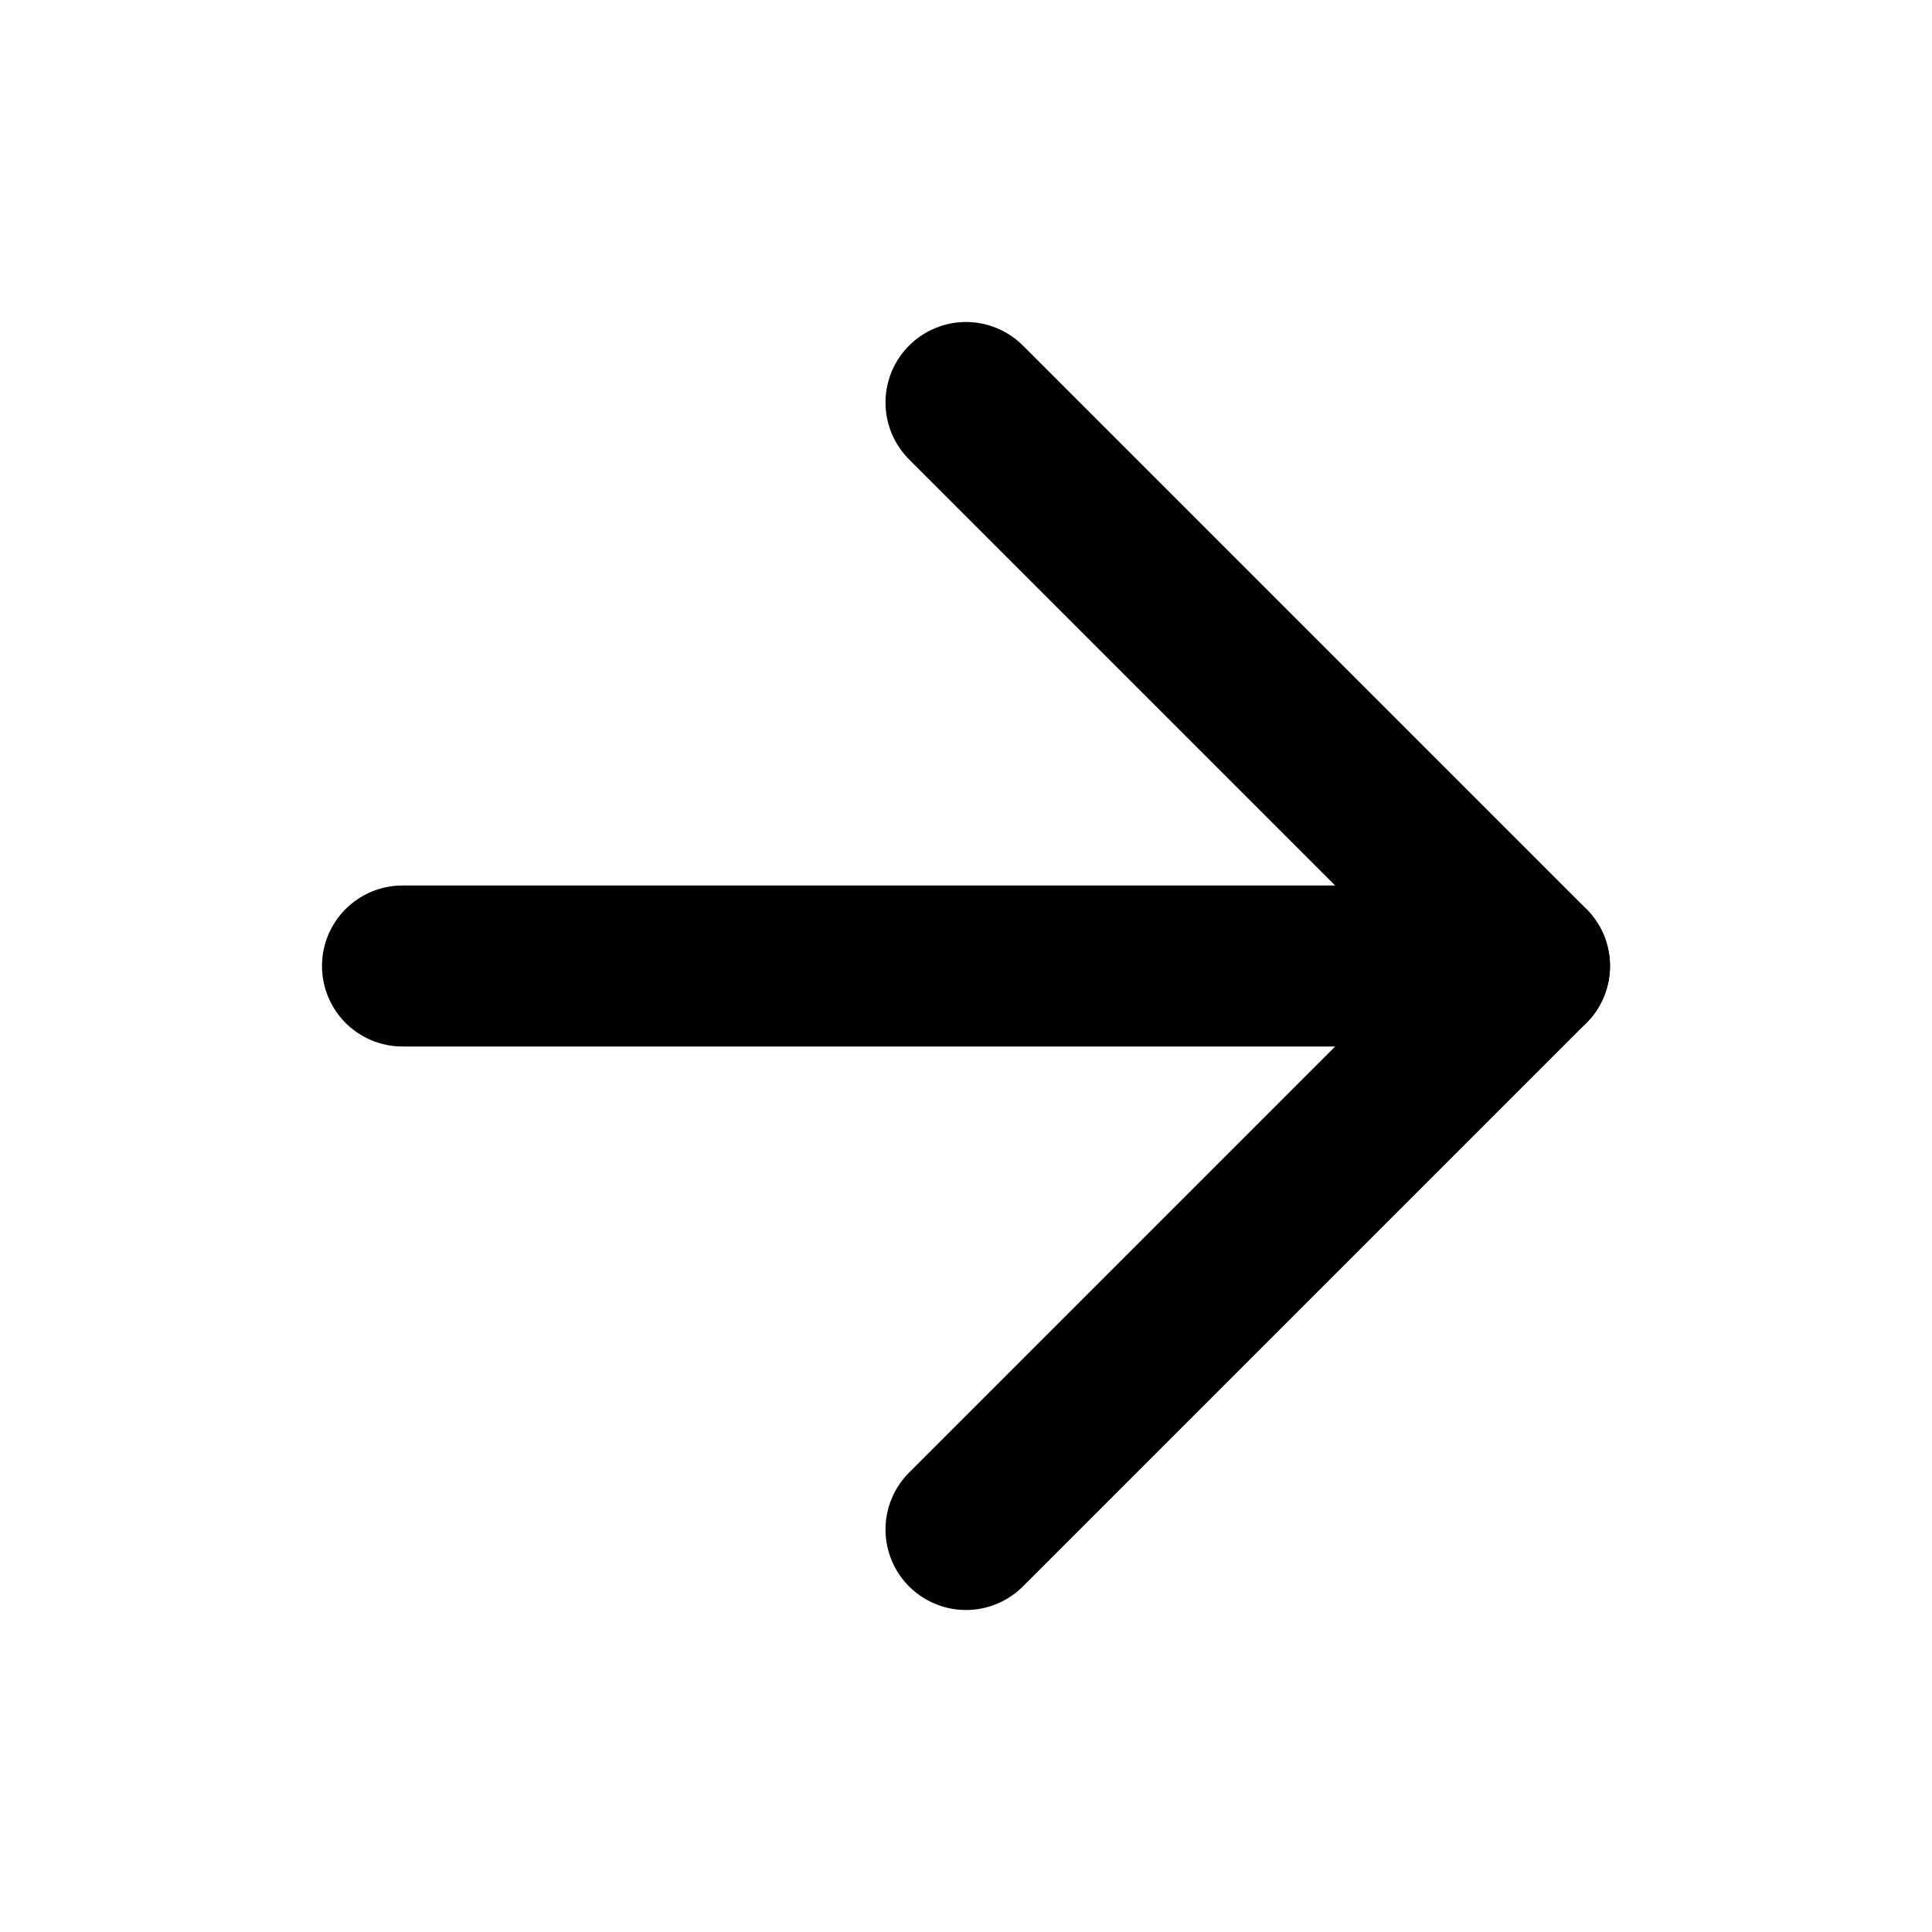
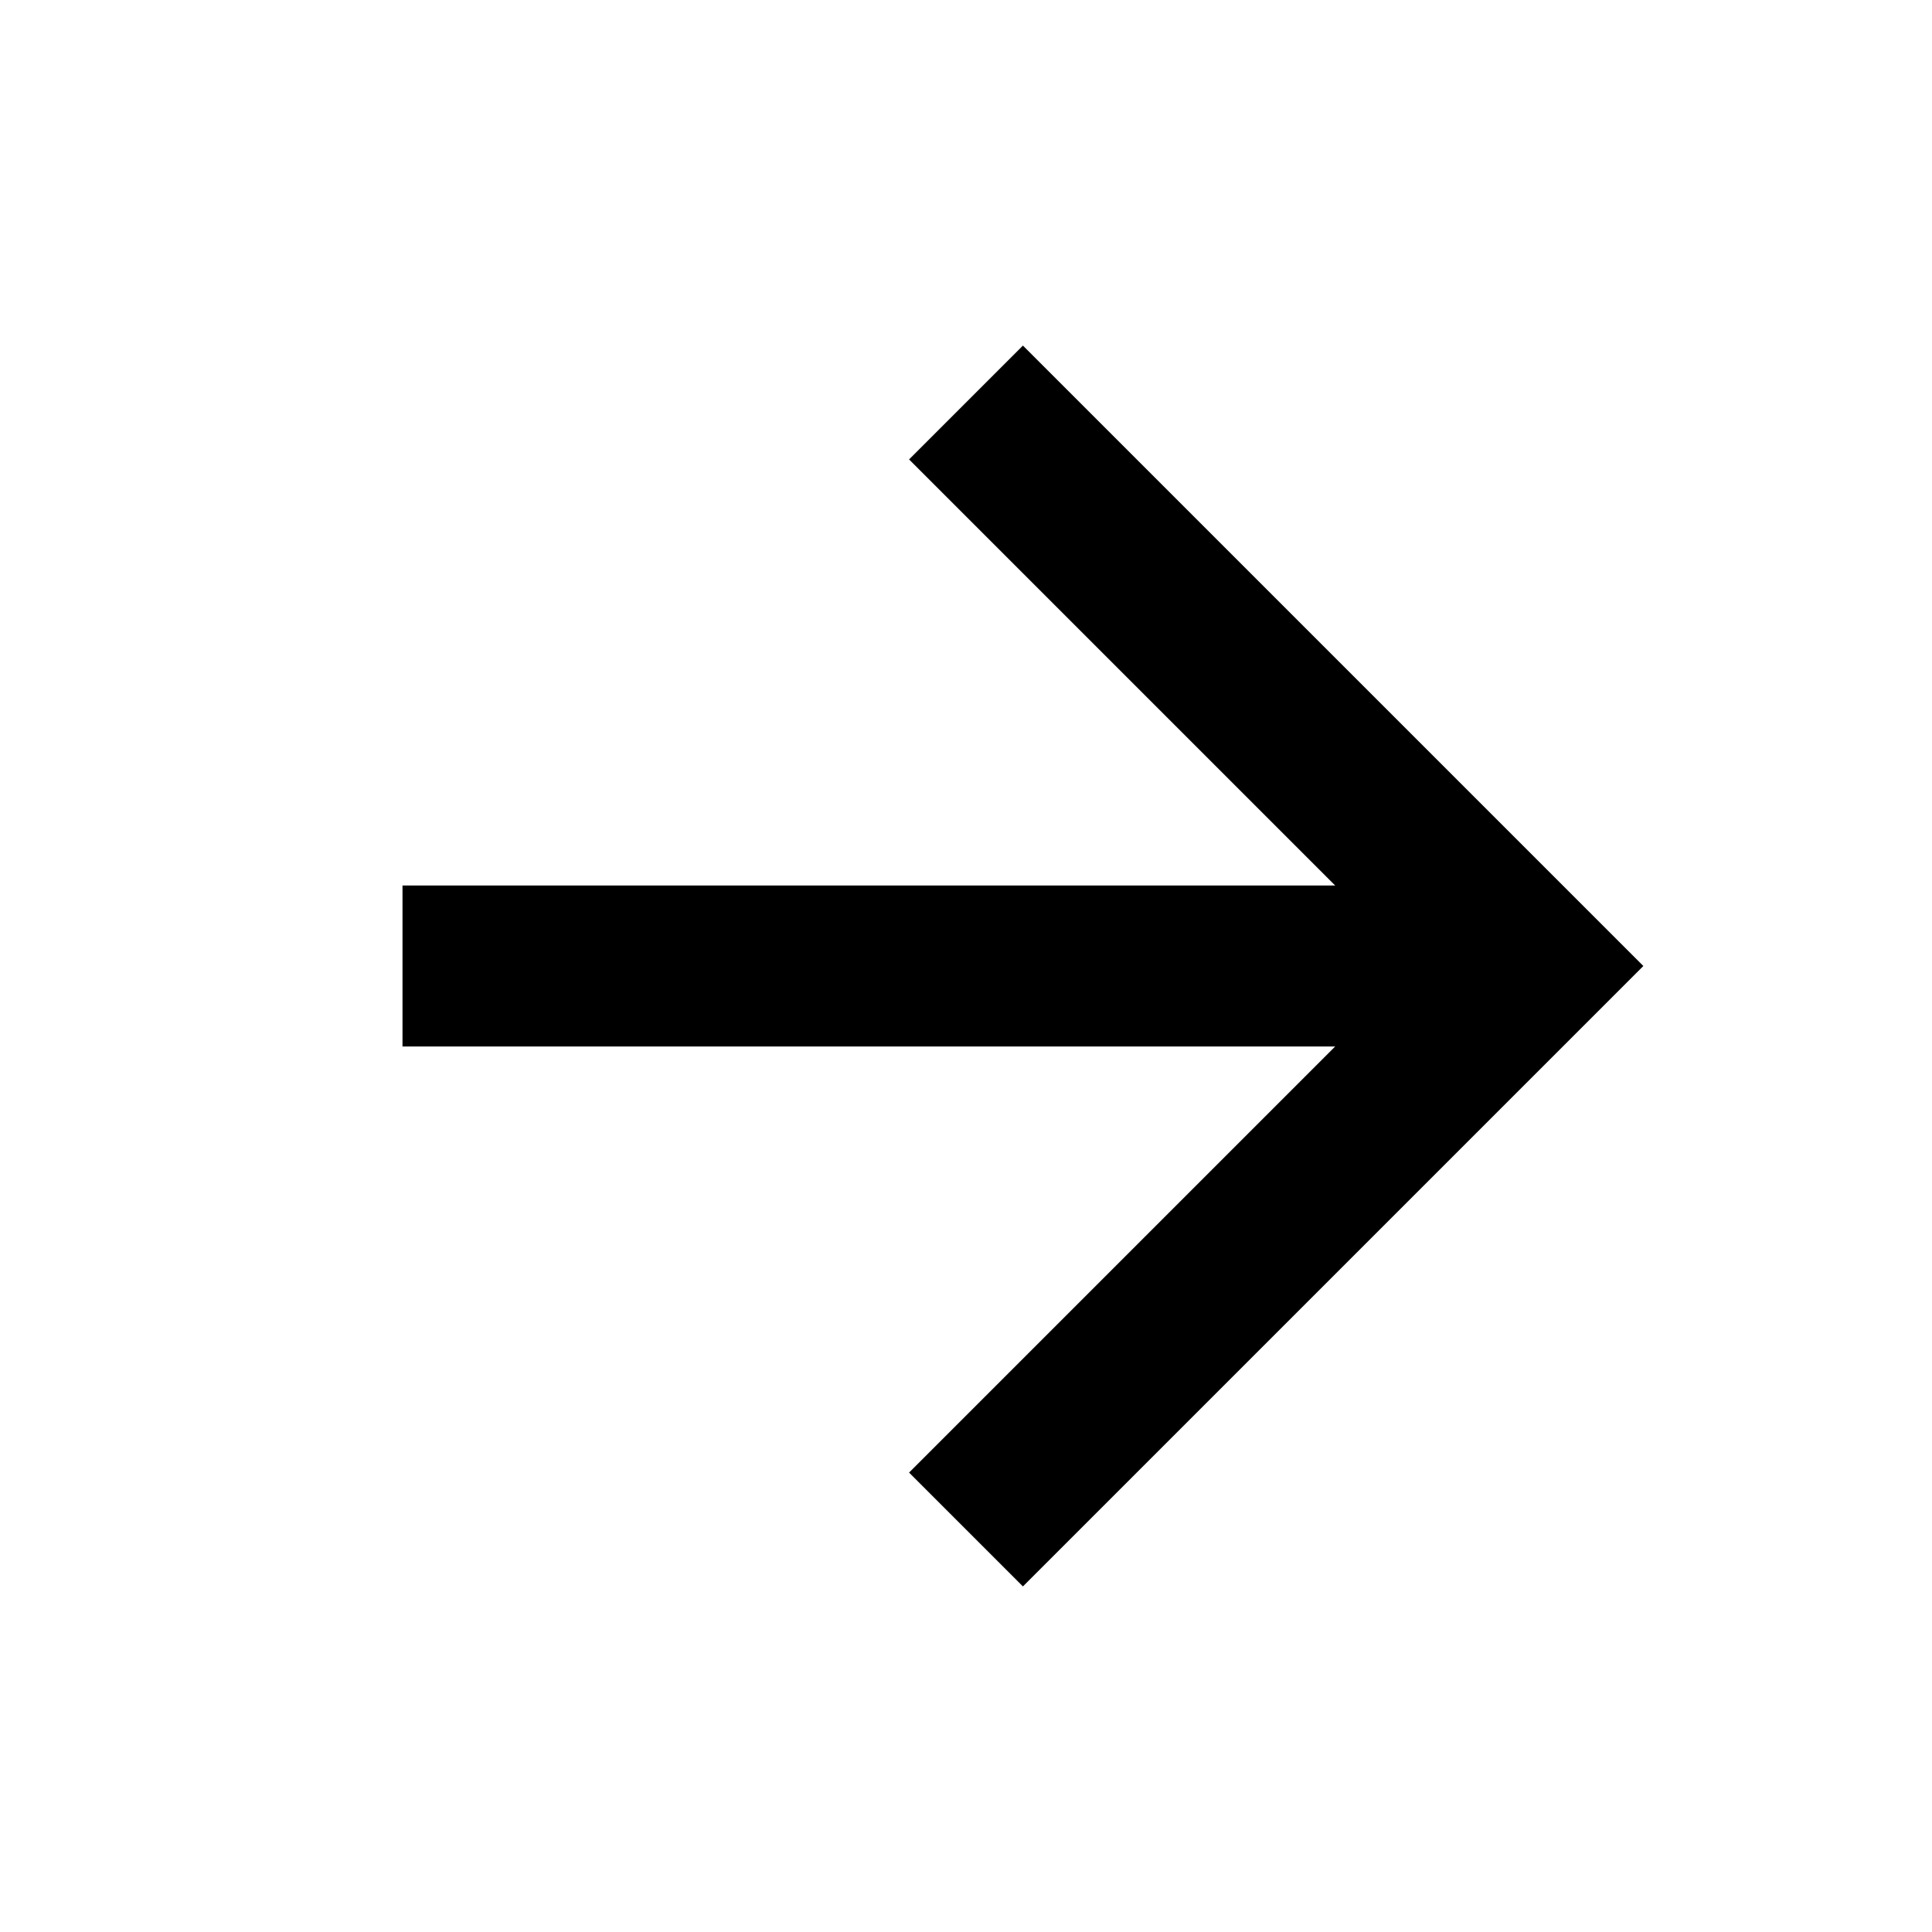
- <svg xmlns="http://www.w3.org/2000/svg" width="24" height="24" viewBox="0 0 24 24" fill="none" stroke="currentColor" stroke-width="2" stroke-linecap="round" stroke-linejoin="round" class="feather feather-arrow-right">
+ <svg xmlns="http://www.w3.org/2000/svg" width="24" height="24" viewBox="0 0 24 24" fill="none" stroke="currentColor" stroke-width="2" strokeLinecap="round" strokeLinejoin="round" className="feather feather-arrow-right">
  <line x1="5" y1="12" x2="19" y2="12" />
  <polyline points="12 5 19 12 12 19" />
</svg>
